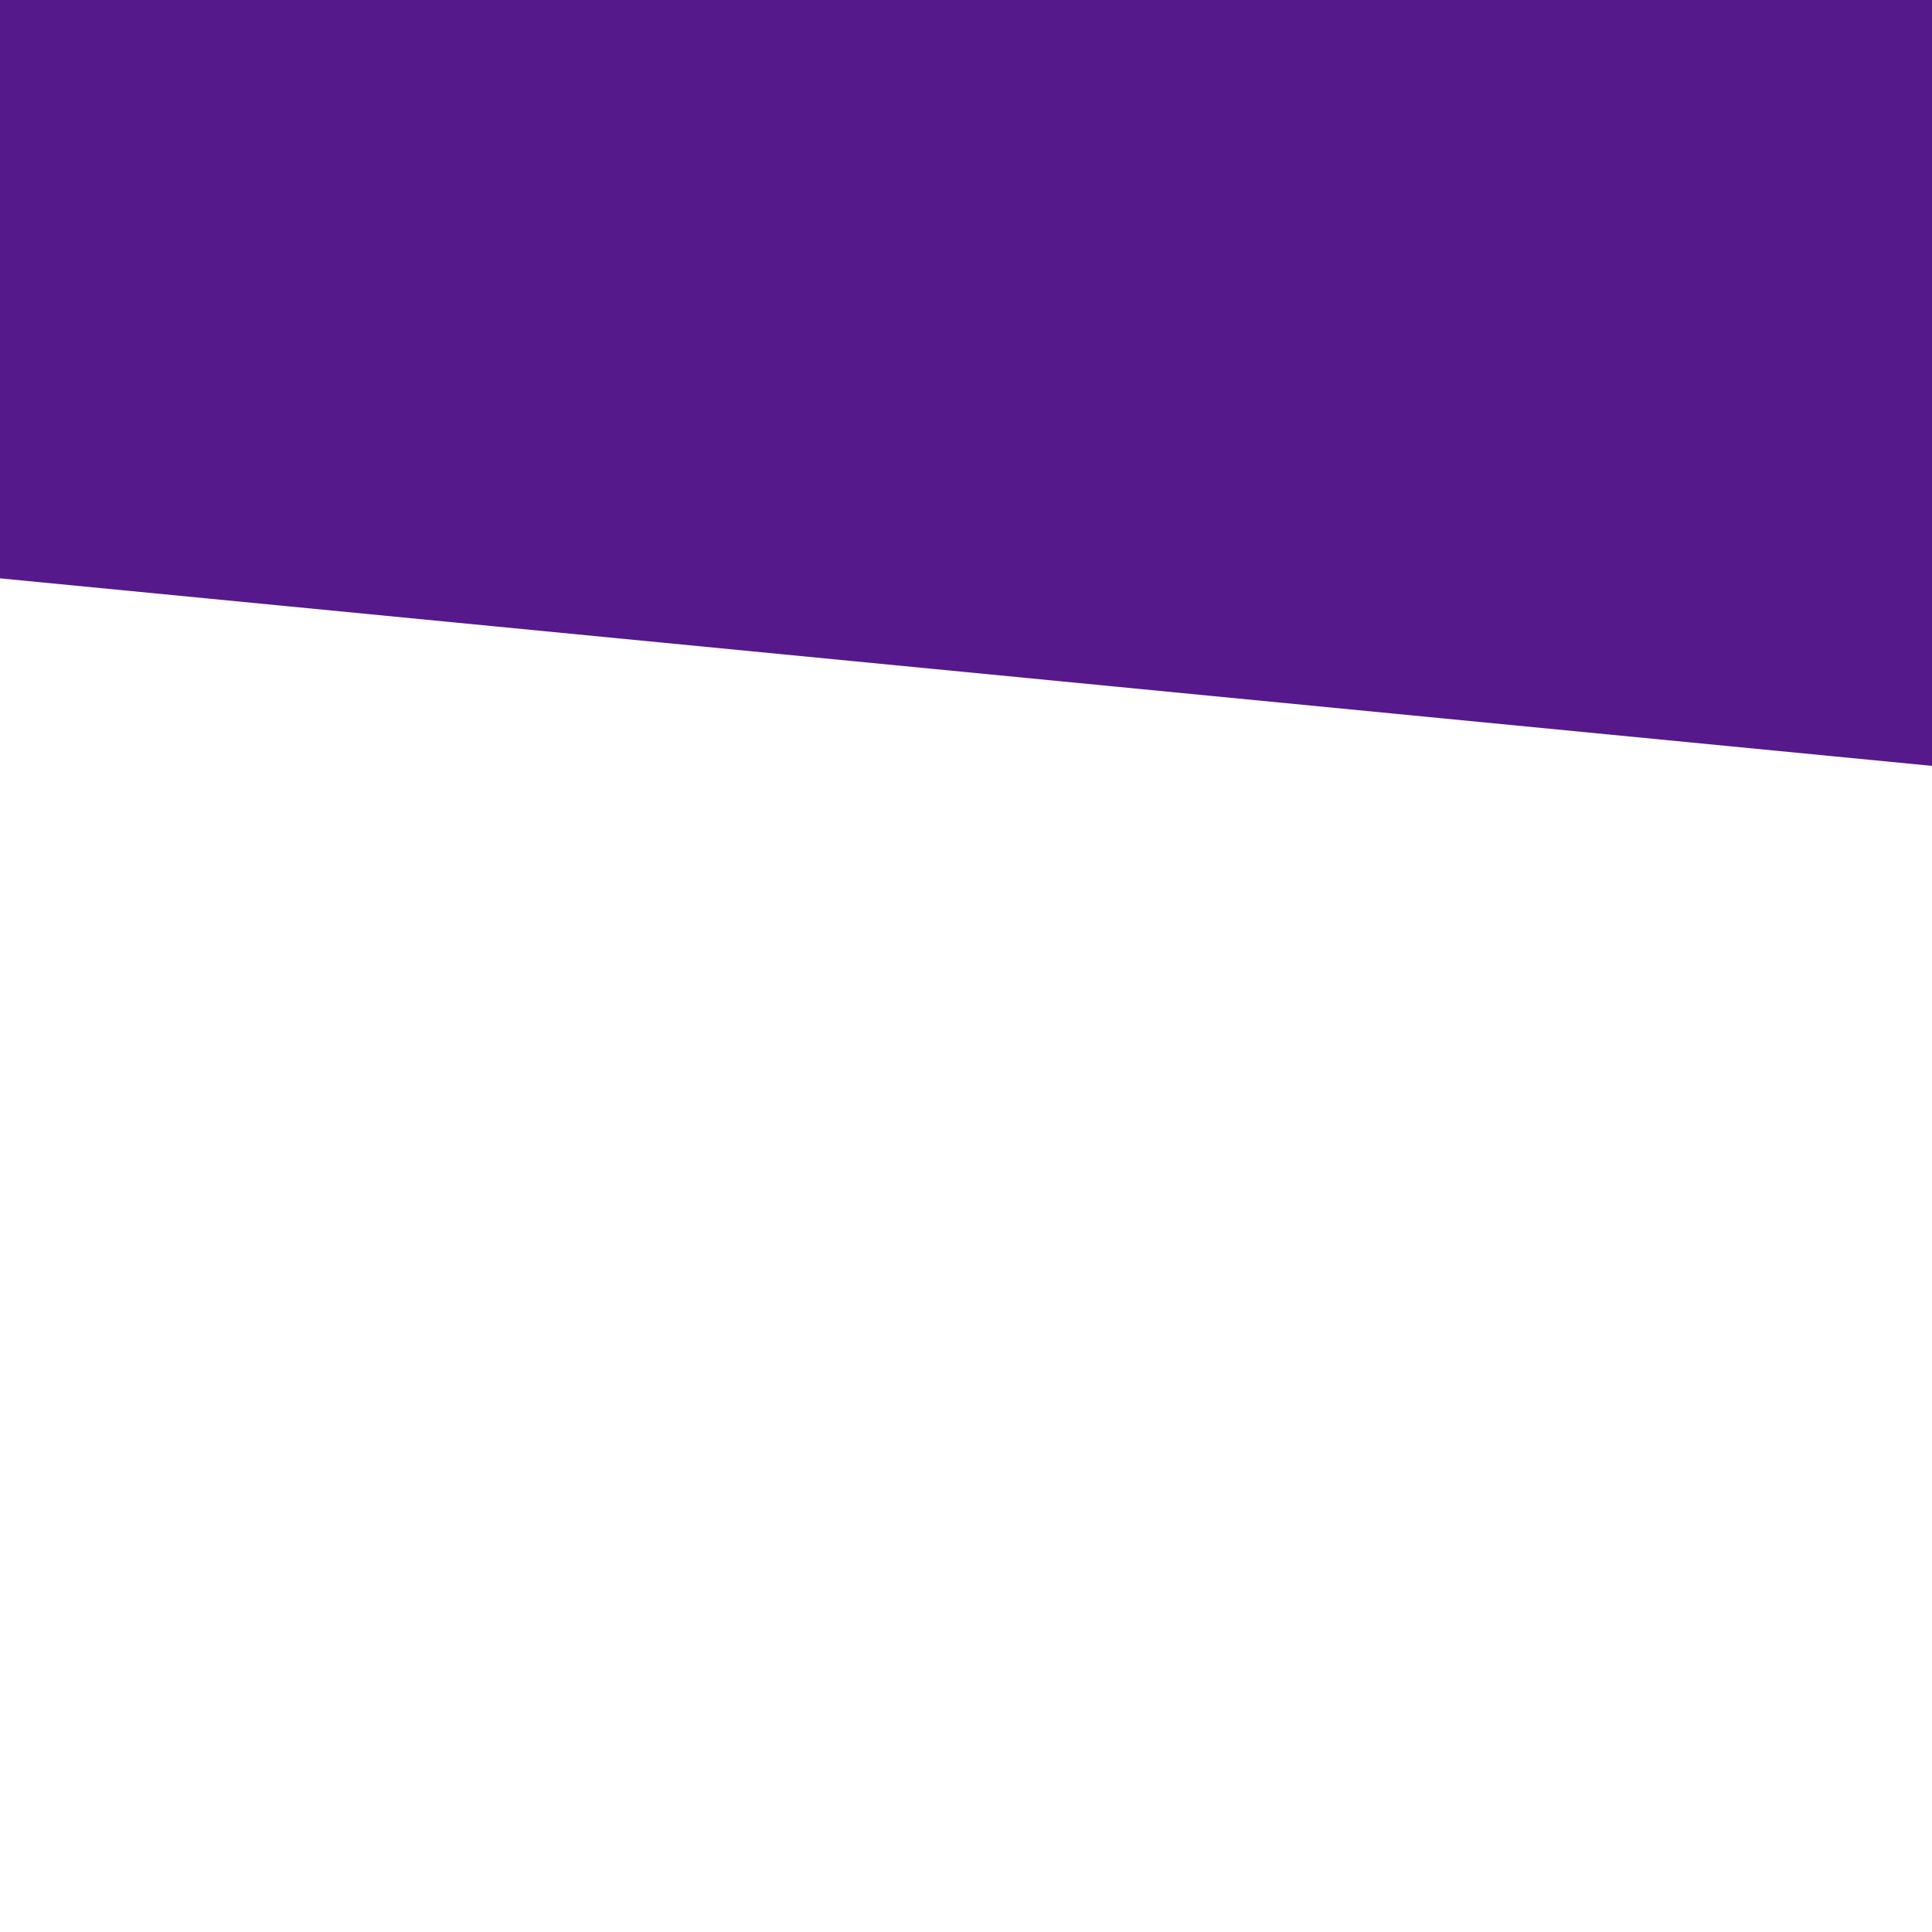
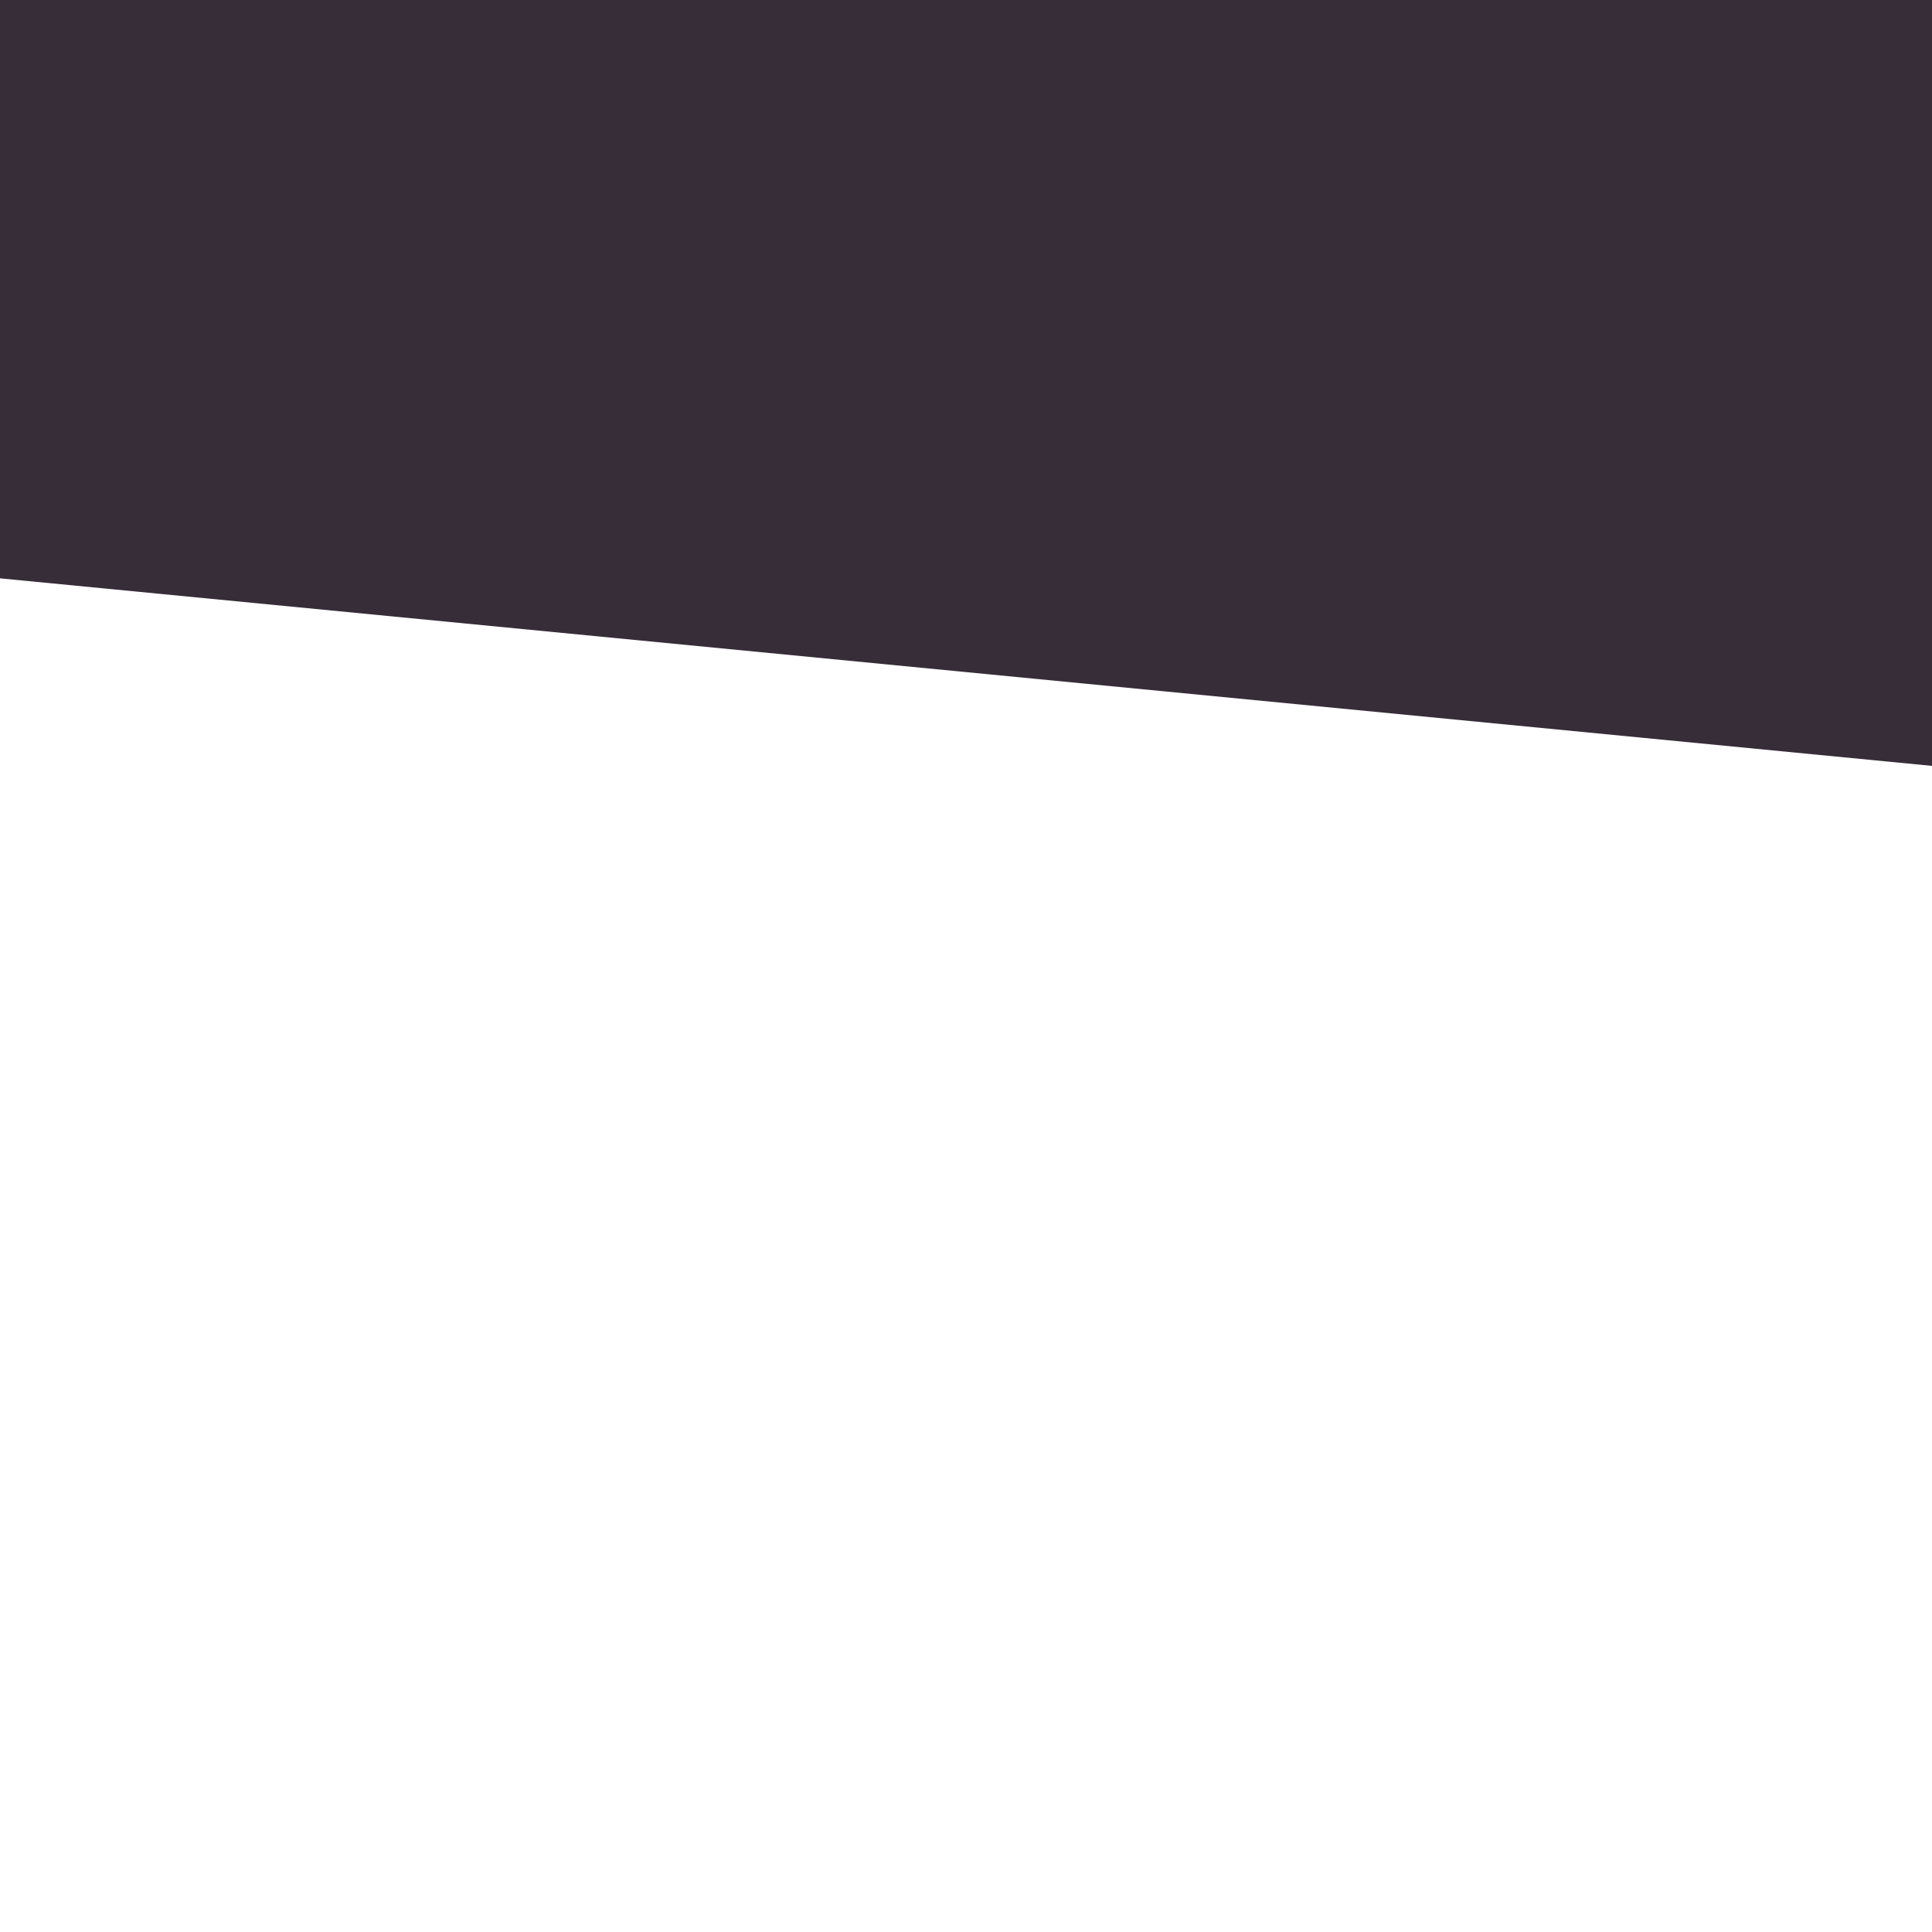
<svg xmlns="http://www.w3.org/2000/svg" xmlns:xlink="http://www.w3.org/1999/xlink" version="1.1" preserveAspectRatio="xMidYMid meet" viewBox="0 0 640 640" width="380" height="380">
  <defs>
    <path d="M4.67 -288.49L822.65 -209.08L776.44 266.95L-41.54 187.55L4.67 -288.49Z" id="i1mzDr05ID" />
  </defs>
  <g>
    <g>
      <g>
-         <use xlink:href="#i1mzDr05ID" opacity="1" fill="#55198b" />
+         <use xlink:href="#i1mzDr05ID" opacity="1" fill="#372D39" />
      </g>
    </g>
  </g>
</svg>
